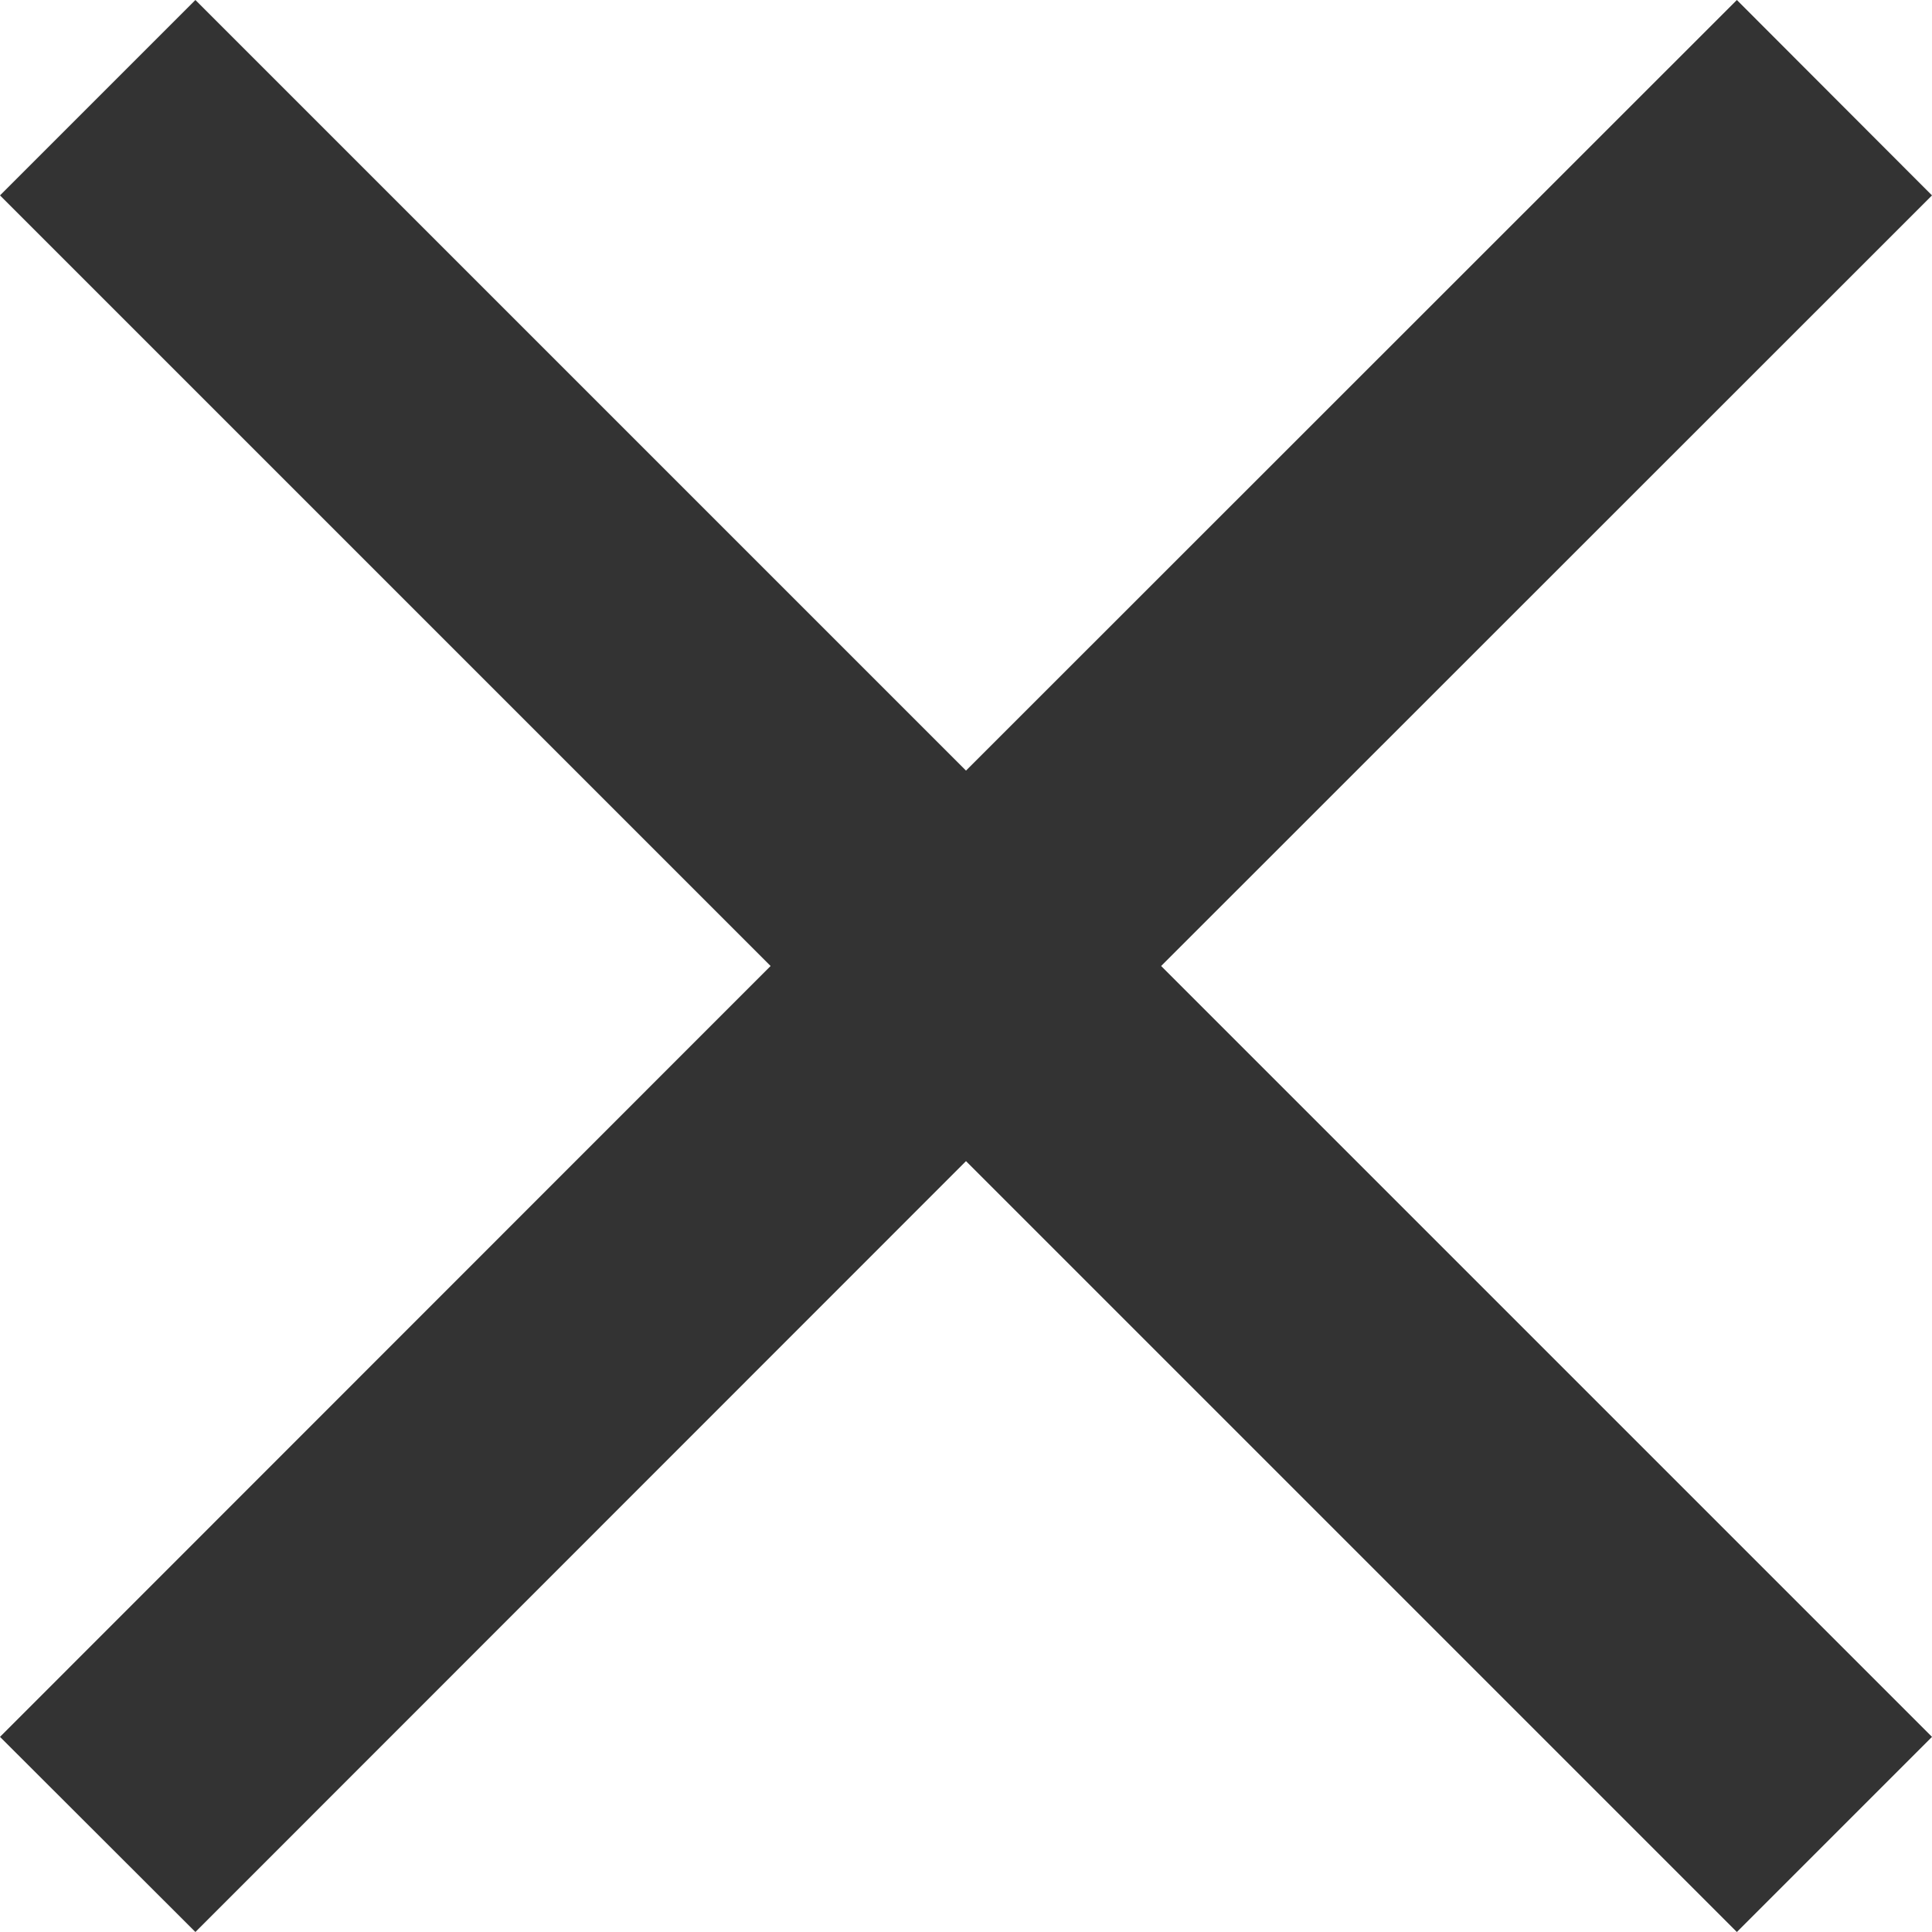
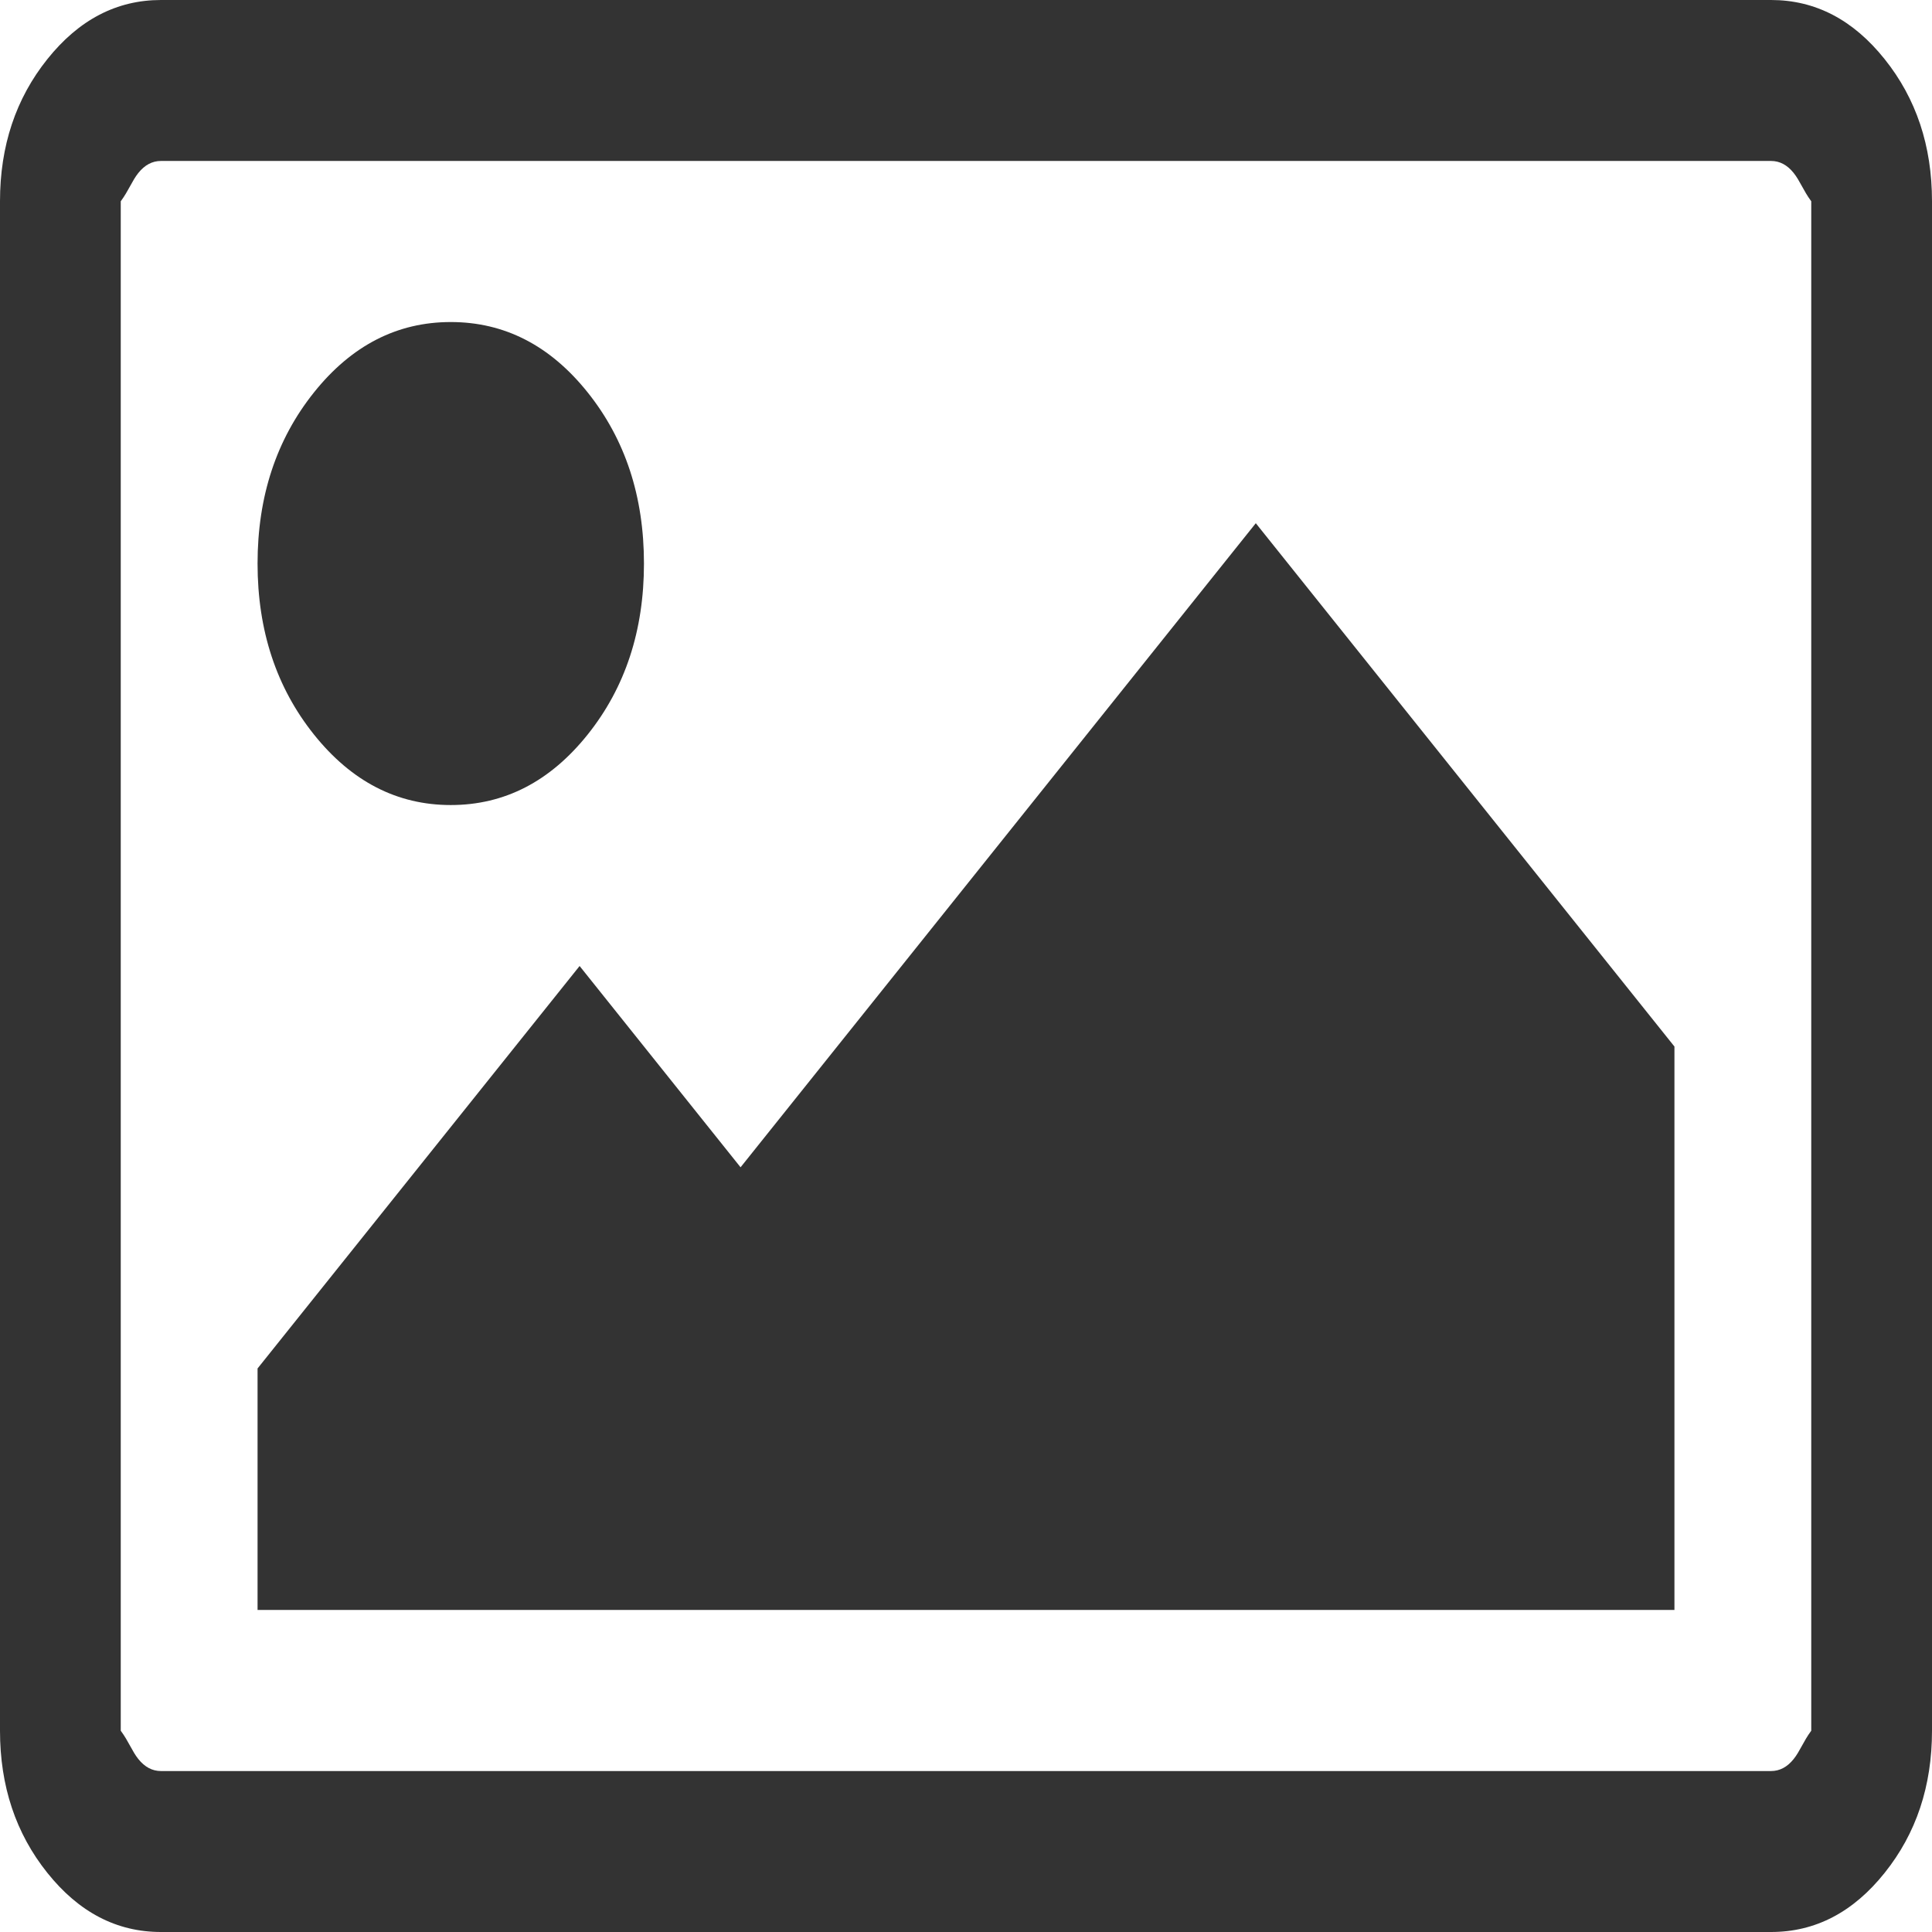
- <svg xmlns="http://www.w3.org/2000/svg" version="1.1" width="7px" height="7px">
-   <g transform="matrix(1 0 0 1 -193 -11 )">
-     <path d="M 4.207 3.5  L 7 0.708  L 6.293 0  L 3.5 2.792  L 0.708 0  L 0 0.708  L 2.792 3.5  L 0 6.293  L 0.708 7  L 3.5 4.207  L 6.293 7  L 7 6.293  L 4.207 3.5  Z " fill-rule="nonzero" fill="#333333" stroke="none" transform="matrix(1 0 0 1 193 11 )" />
+ <svg xmlns="http://www.w3.org/2000/svg" version="1.1" width="16px" height="16px">
+   <g transform="matrix(1 0 0 1 0 -3 )">
+     <path d="M 4.867 3.25  C 5.178 3.639  5.333 4.111  5.333 4.667  C 5.333 5.222  5.178 5.694  4.867 6.083  C 4.556 6.472  4.178 6.667  3.733 6.667  C 3.289 6.667  2.911 6.472  2.6 6.083  C 2.289 5.694  2.133 5.222  2.133 4.667  C 2.133 4.111  2.289 3.639  2.6 3.25  C 2.911 2.861  3.289 2.667  3.733 2.667  C 4.178 2.667  4.556 2.861  4.867 3.25  Z M 10.4 4.333  L 13.867 8.667  L 13.867 13.333  L 2.133 13.333  L 2.133 11.333  L 4.8 8  L 6.133 9.667  L 10.4 4.333  Z M 14.854 1.432  C 14.801 1.366  14.739 1.333  14.667 1.333  L 1.333 1.333  C 1.261 1.333  1.199 1.366  1.146 1.432  C 1.093 1.498  1.067 1.576  1 1.667  L 1 14.333  C 1.067 14.424  1.093 14.502  1.146 14.568  C 1.199 14.634  1.261 14.667  1.333 14.667  L 14.667 14.667  C 14.739 14.667  14.801 14.634  14.854 14.568  C 14.907 14.502  14.933 14.424  15 14.333  L 15 1.667  C 14.933 1.576  14.907 1.498  14.854 1.432  Z M 15.608 0.49  C 15.869 0.816  16 1.208  16 1.667  L 16 14.333  C 16 14.792  15.869 15.184  15.608 15.51  C 15.347 15.837  15.033 16  14.667 16  L 1.333 16  C 0.967 16  0.653 15.837  0.392 15.51  C 0.131 15.184  0 14.792  0 14.333  L 0 1.667  C 0 1.208  0.131 0.816  0.392 0.49  C 0.653 0.163  0.967 0  1.333 0  L 14.667 0  C 15.033 0  15.347 0.163  15.608 0.49  Z " fill-rule="nonzero" fill="#333333" stroke="none" transform="matrix(1 0 0 1 0 3 )" />
  </g>
</svg>
